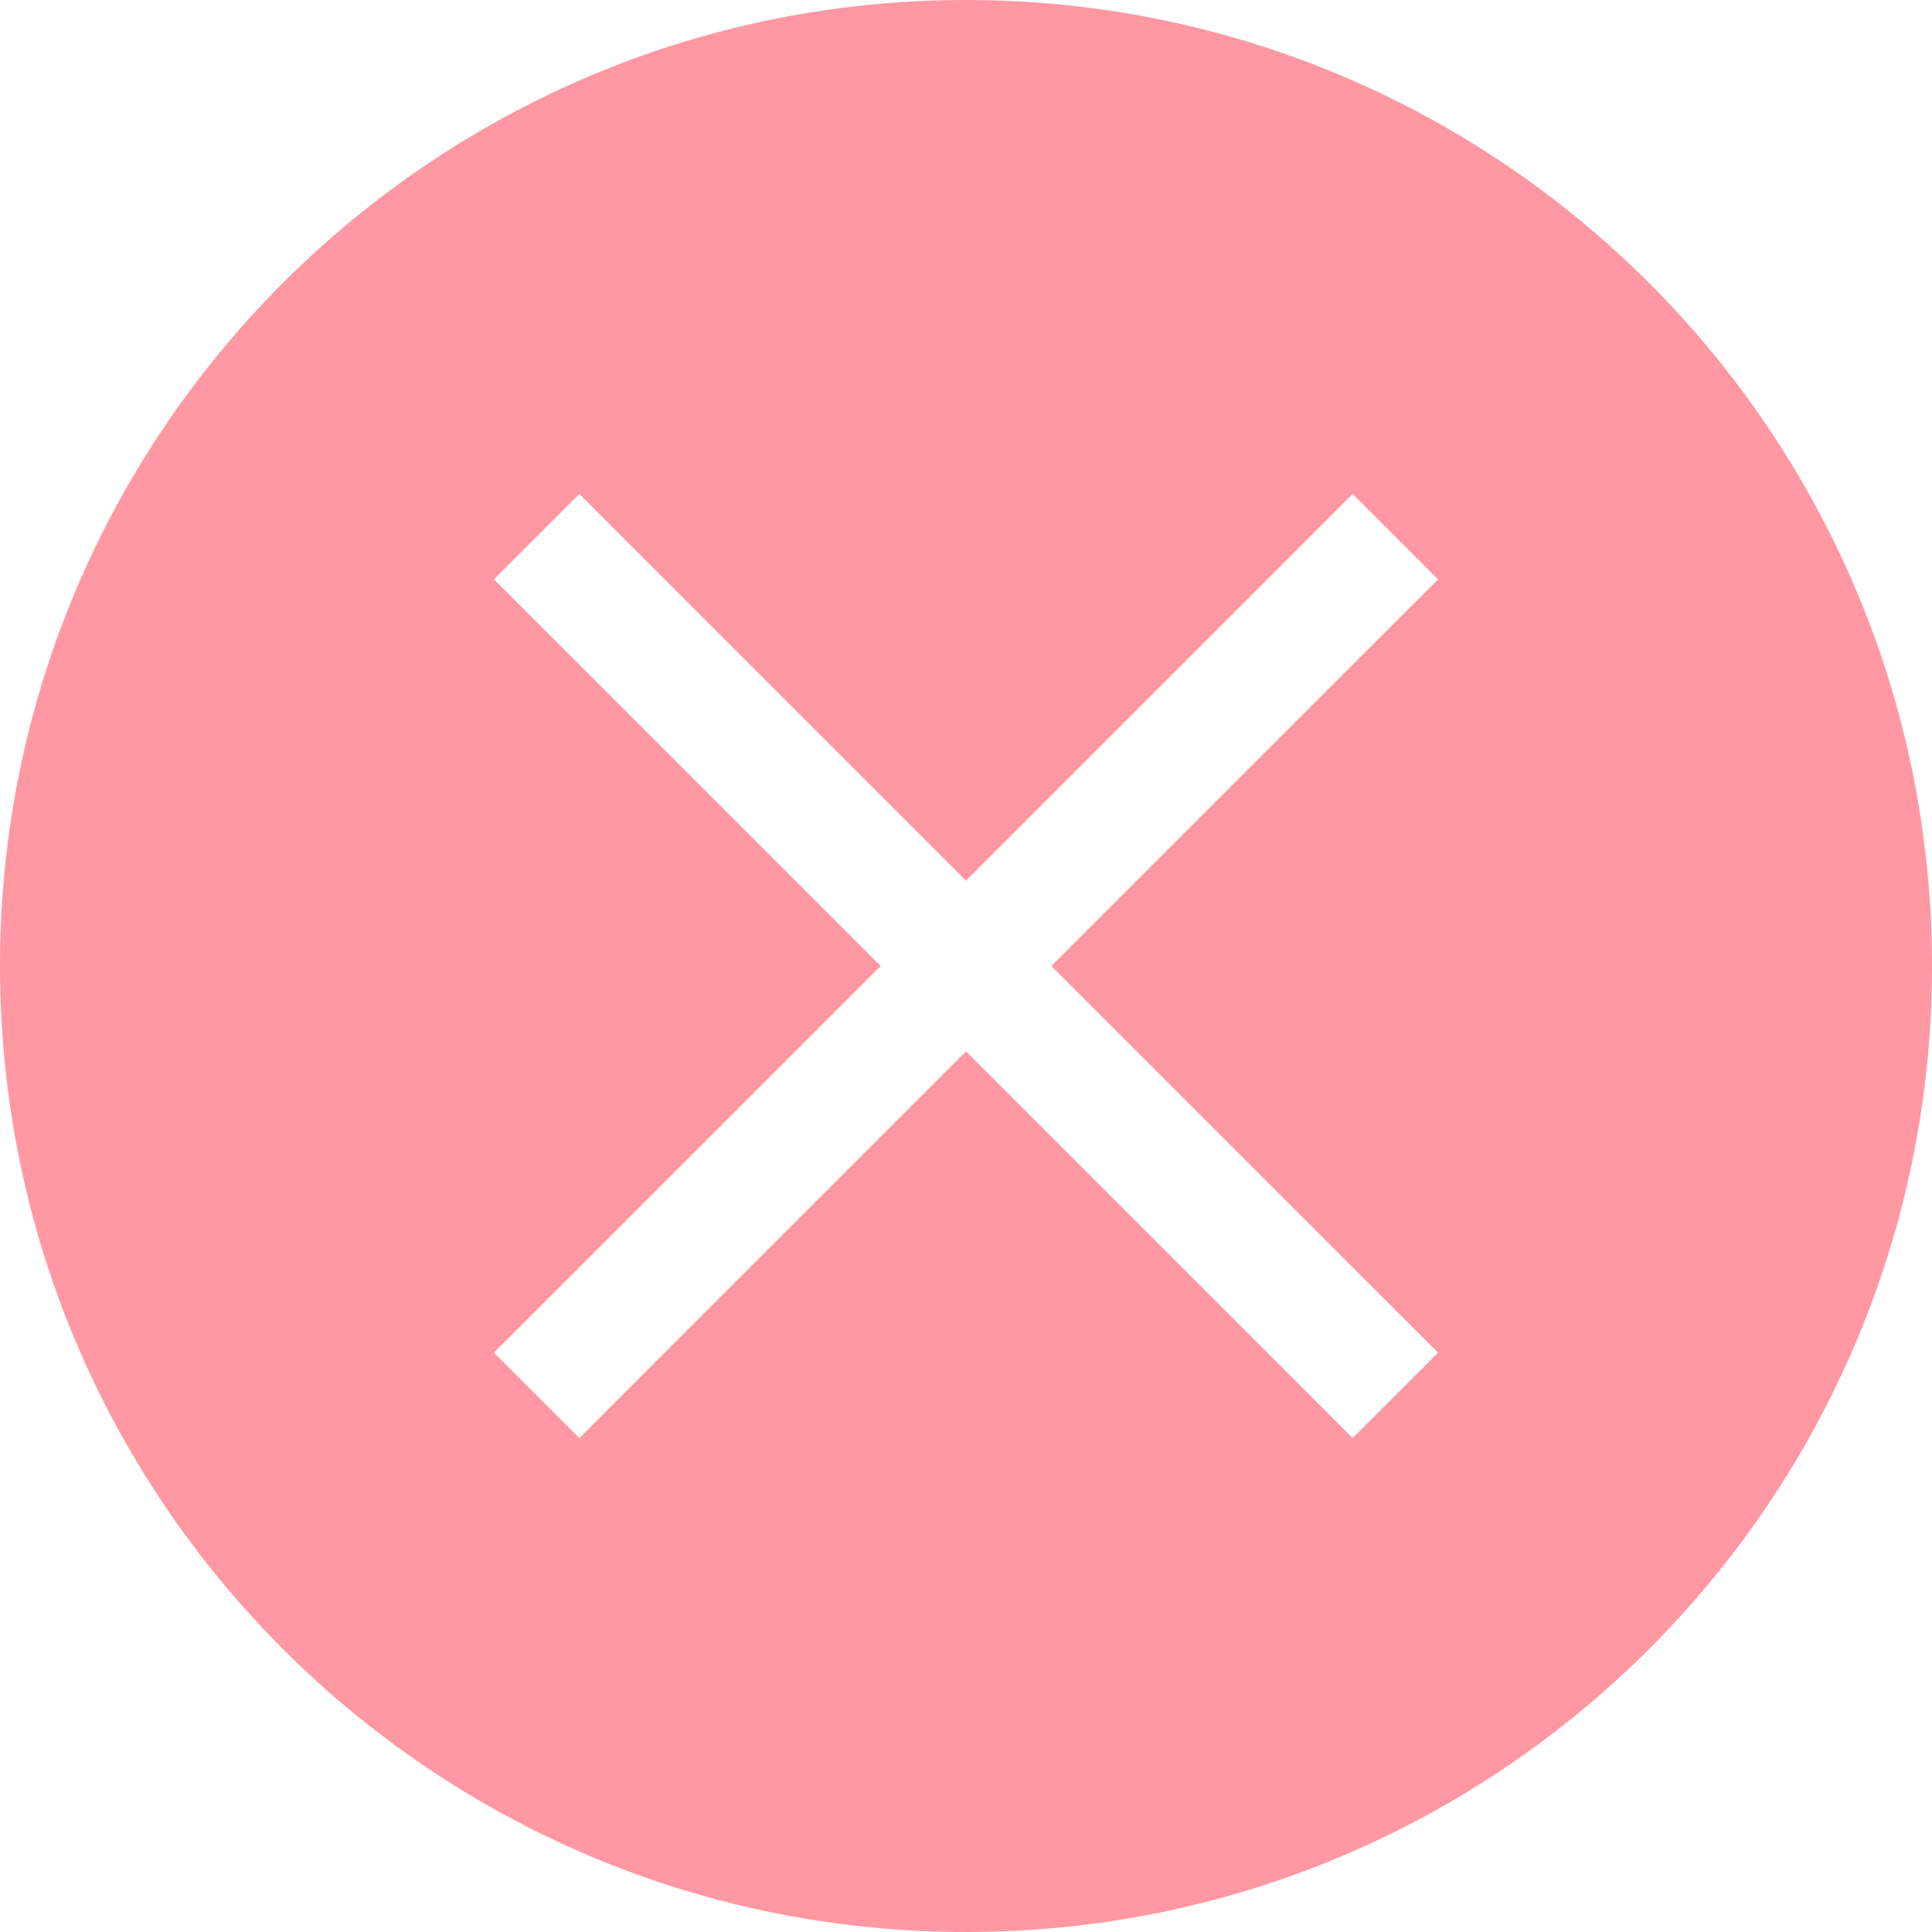
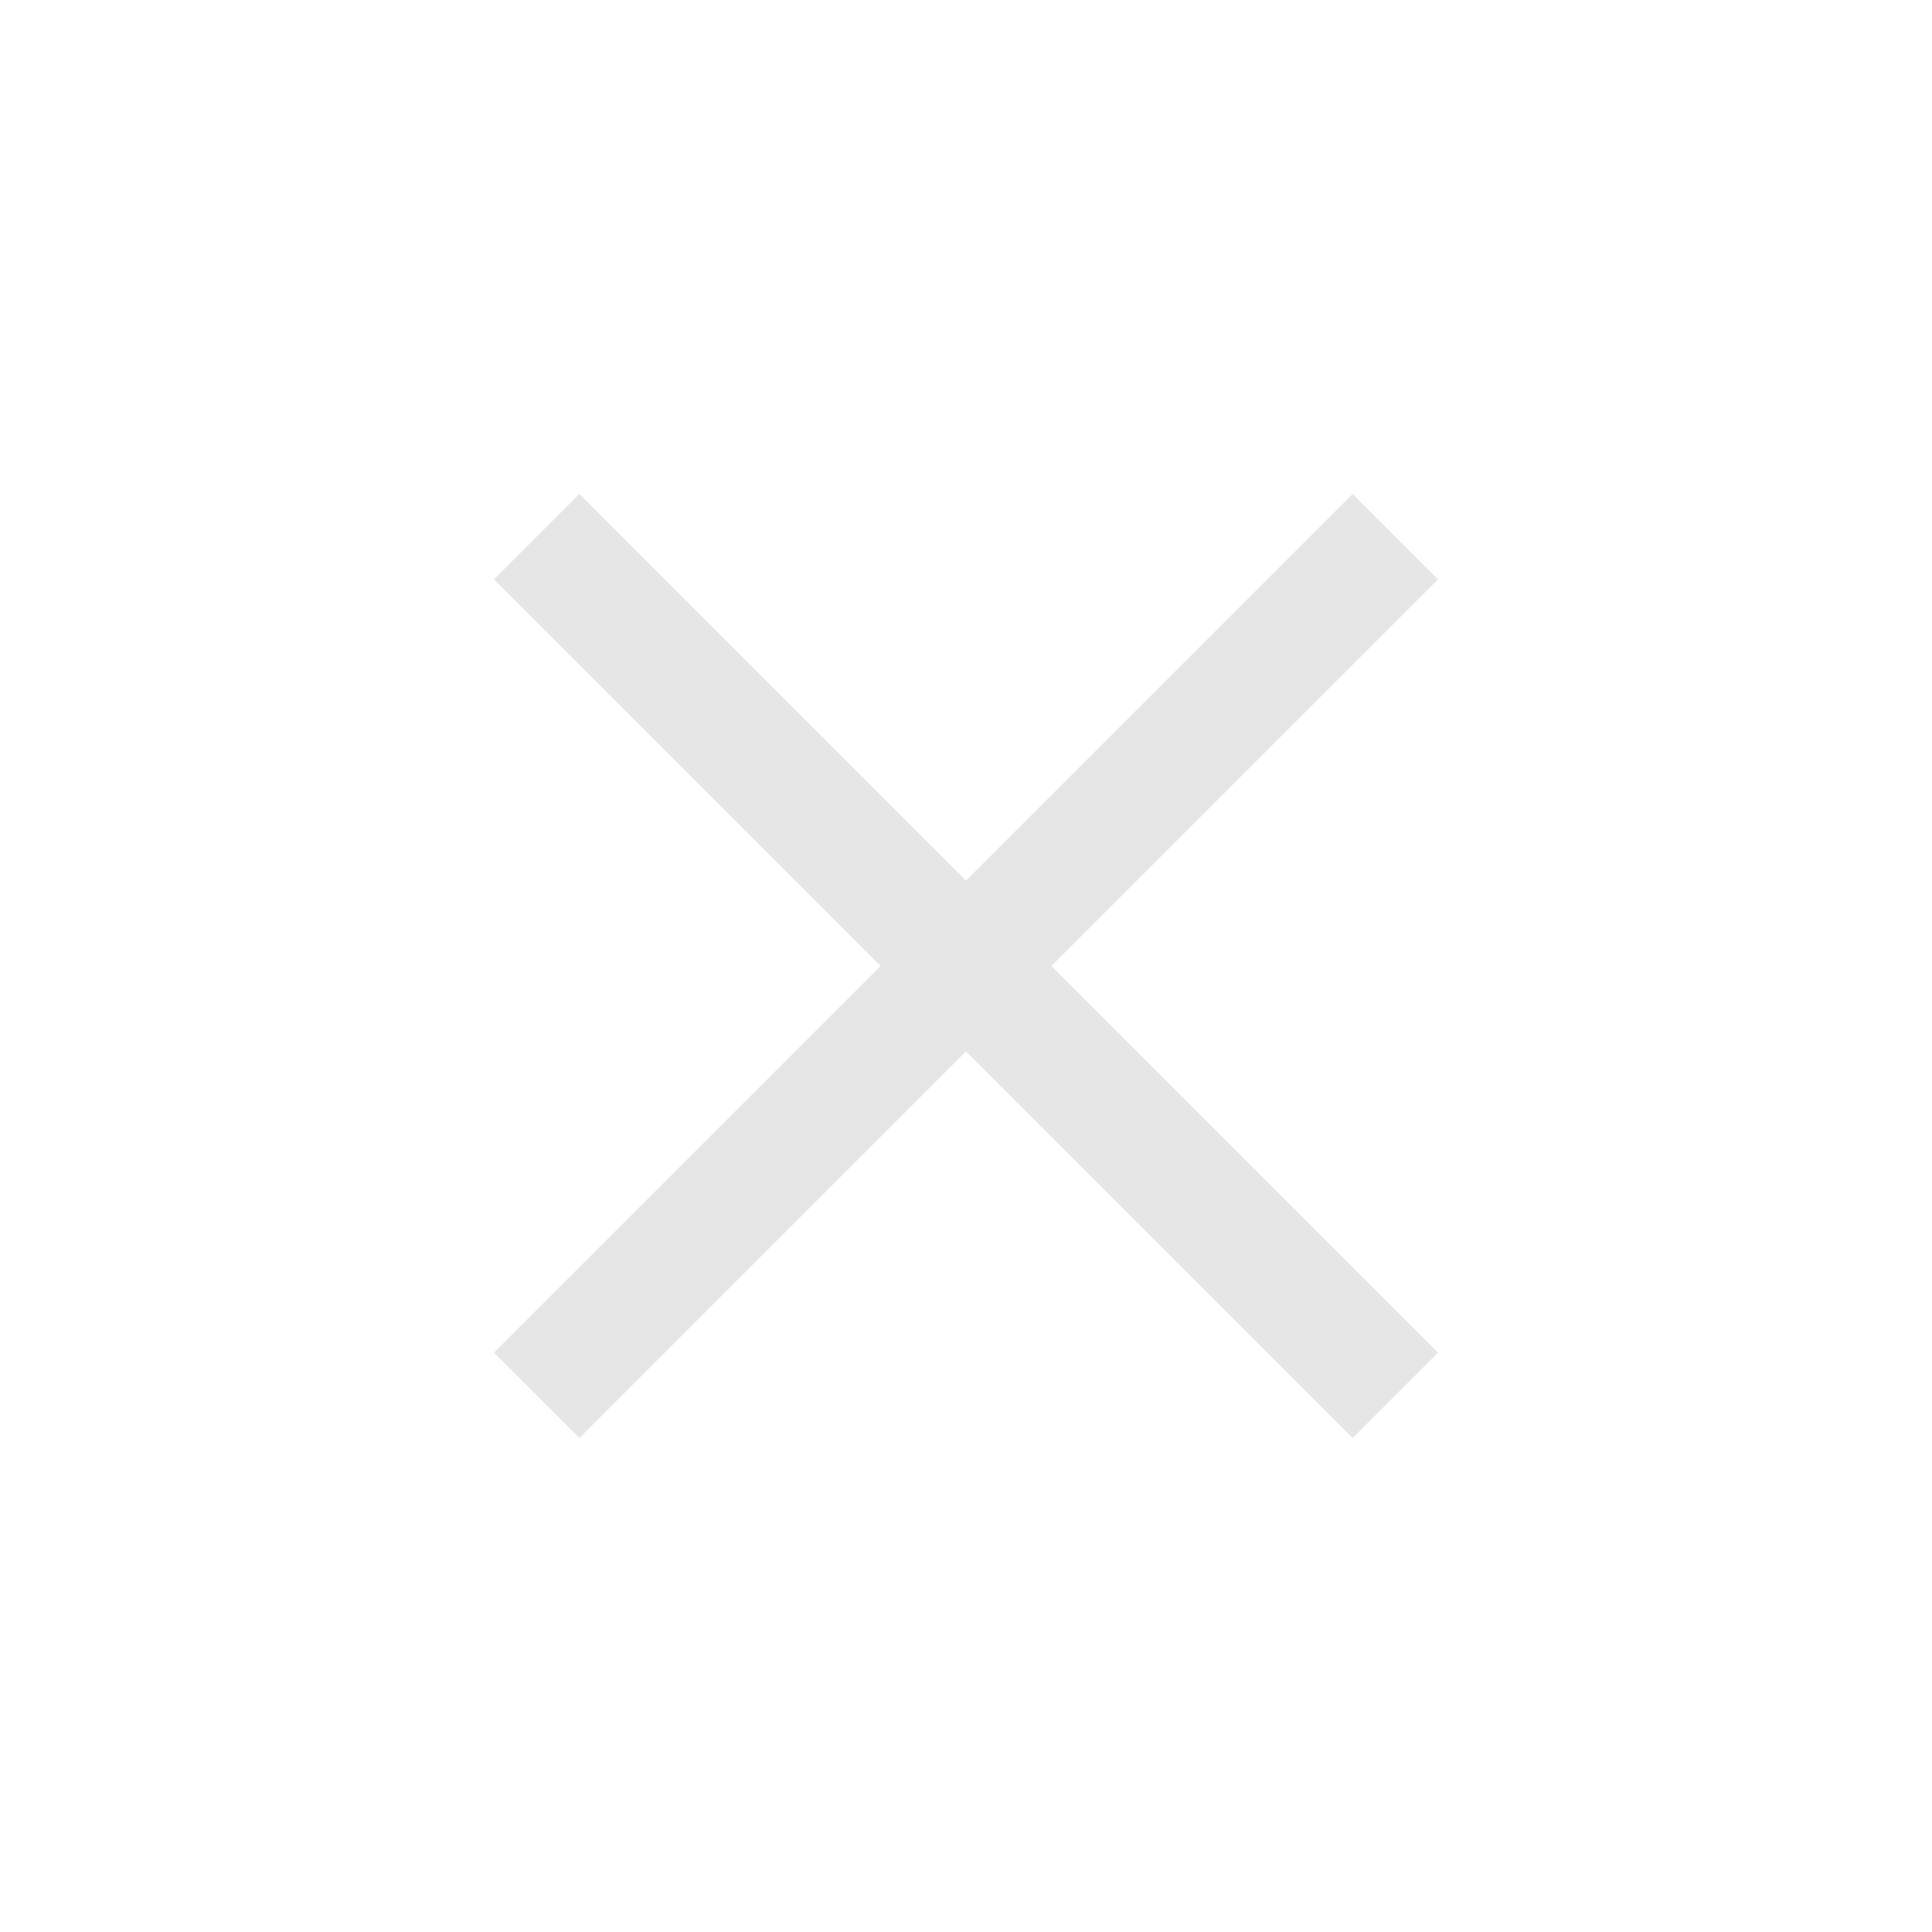
<svg xmlns="http://www.w3.org/2000/svg" viewBox="0 0 18 18" version="1.1" id="svg6" xml:space="preserve" width="18" height="18">
  <defs id="defs3051">
    <style type="text/css" id="current-color-scheme">
      .ColorScheme-Text {
        color:#eff0f1;
      }
      .ColorScheme-NegativeText {
        color:#da4453;
      }
      </style>
    <style type="text/css" id="current-color-scheme-53">
      .ColorScheme-Text {
        color:#eff0f1;
      }
      .ColorScheme-NegativeText {
        color:#da4453;
      }
      </style>
    <style type="text/css" id="current-color-scheme-5">
      .ColorScheme-Text {
        color:#eff0f1;
      }
      .ColorScheme-NegativeText {
        color:#da4453;
      }
      </style>
    <style type="text/css" id="current-color-scheme-535">
      .ColorScheme-Text {
        color:#eff0f1;
      }
      .ColorScheme-NegativeText {
        color:#da4453;
      }
      </style>
    <style type="text/css" id="current-color-scheme-5-6">
      .ColorScheme-Text {
        color:#eff0f1;
      }
      .ColorScheme-NegativeText {
        color:#da4453;
      }
      </style>
    <style type="text/css" id="current-color-scheme-36-3">
      .ColorScheme-Text {
        color:#eff0f1;
      }
      .ColorScheme-NegativeText {
        color:#da4453;
      }
      </style>
  </defs>
  <style type="text/css" id="current-color-scheme-3">
        .ColorScheme-Text {
            color:#eff0f1;
        }
    </style>
  <style type="text/css" id="current-color-scheme-3-5">
        .ColorScheme-Text {
            color:#eff0f1;
        }
    </style>
  <style type="text/css" id="current-color-scheme-3-3">
        .ColorScheme-Text {
            color:#eff0f1;
        }
    </style>
-   <path id="path343" style="fill:#ff98a2;fill-opacity:1;stroke-width:0.562;stroke-linecap:round;stroke-linejoin:round;paint-order:markers stroke fill" d="M 9 0 A 9 9 0 0 0 0 9 A 9 9 0 0 0 9 18 A 9 9 0 0 0 18 9 A 9 9 0 0 0 9 0 z M 5.398 4.602 L 6.42 5.625 L 9 8.205 L 11.58 5.625 L 12.602 4.602 L 13.398 5.398 L 12.375 6.42 L 9.795 9 L 12.375 11.58 L 13.398 12.602 L 12.602 13.398 L 11.58 12.375 L 9 9.795 L 6.42 12.375 L 5.398 13.398 L 4.602 12.602 L 5.625 11.58 L 8.205 9 L 5.625 6.42 L 4.602 5.398 L 5.398 4.602 z " />
+   <path id="rect910" style="fill:#e6e6e6;fill-opacity:1" d="M 5.398,4.602 4.602,5.398 5.625,6.42 8.205,9 5.625,11.58 4.602,12.602 5.398,13.398 6.42,12.375 9,9.795 11.58,12.375 12.602,13.398 13.398,12.602 12.375,11.58 9.795,9 12.375,6.42 13.398,5.398 12.602,4.602 11.58,5.625 9,8.205 6.42,5.625 Z" />
  <style type="text/css" id="current-color-scheme-36">
        .ColorScheme-Text {
            color:#eff0f1;
        }
    </style>
  <style type="text/css" id="current-color-scheme-3-2">
        .ColorScheme-Text {
            color:#eff0f1;
        }
    </style>
  <style type="text/css" id="current-color-scheme-3-3-9">
        .ColorScheme-Text {
            color:#eff0f1;
        }
    </style>
  <style type="text/css" id="current-color-scheme-36-1">
        .ColorScheme-Text {
            color:#eff0f1;
        }
    </style>
  <style type="text/css" id="current-color-scheme-6">
        .ColorScheme-Text {
            color:#eff0f1;
        }
    </style>
  <style type="text/css" id="current-color-scheme-3-7">
        .ColorScheme-Text {
            color:#eff0f1;
        }
    </style>
</svg>
